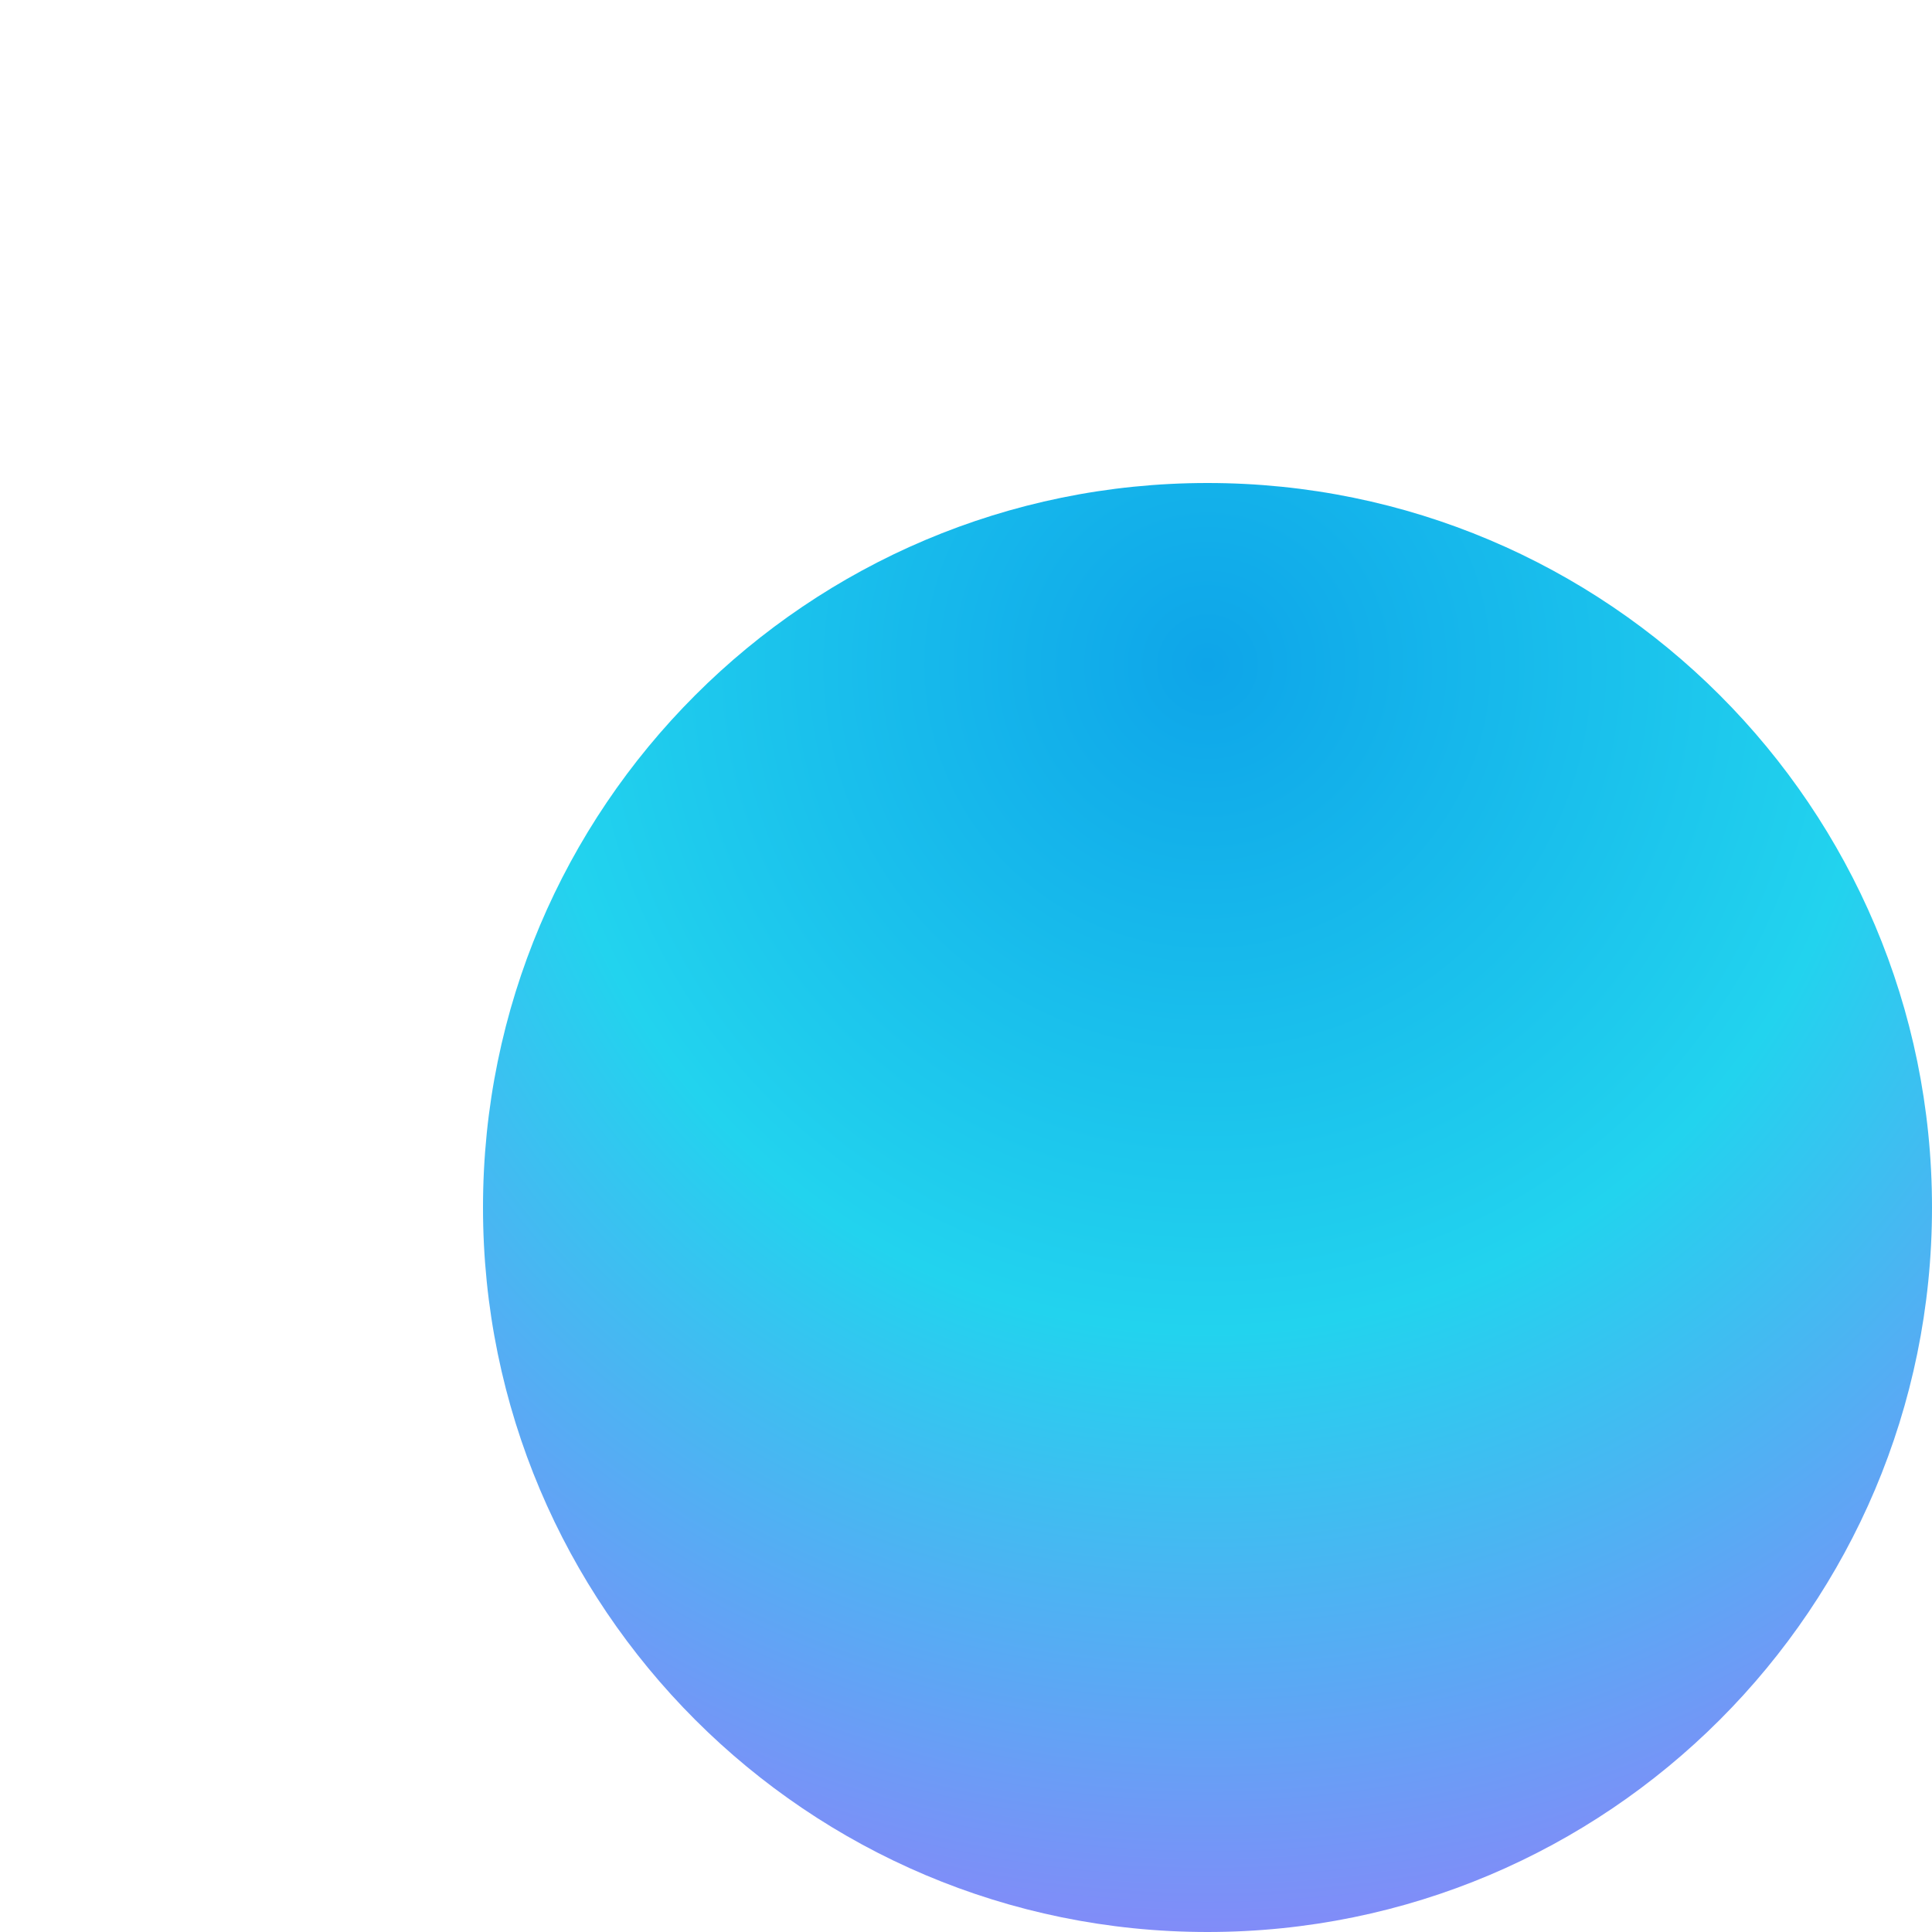
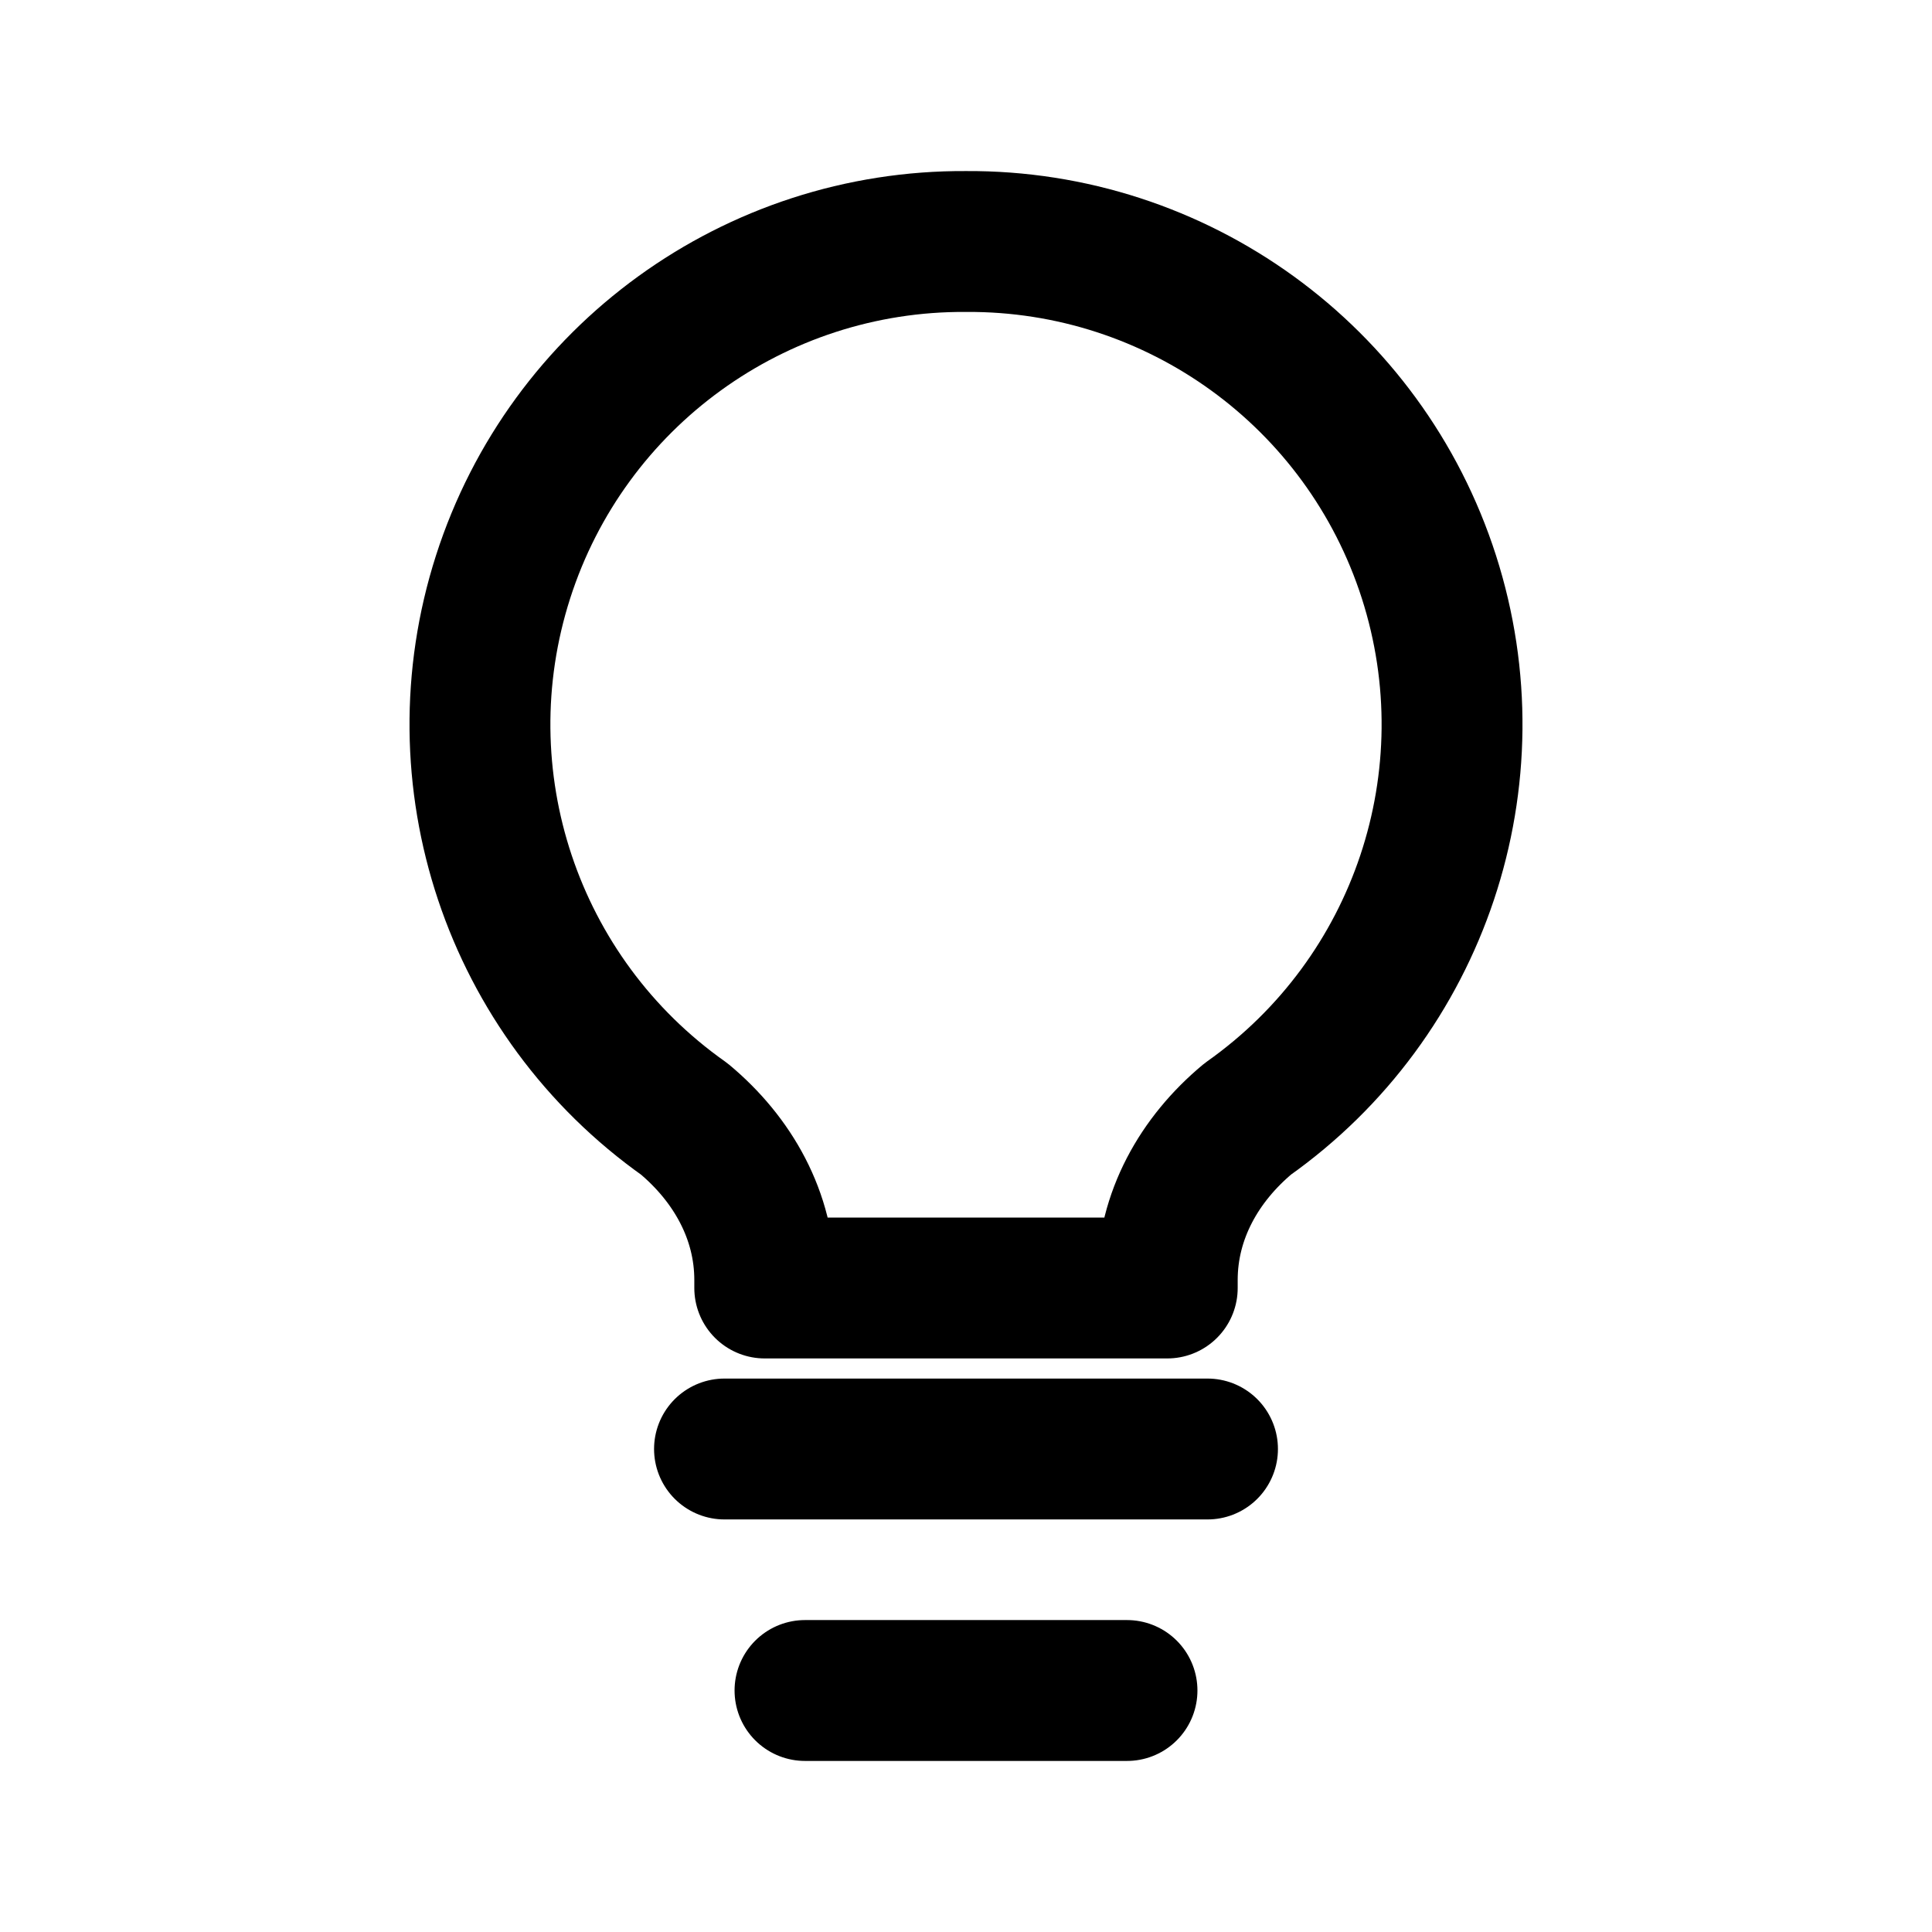
- <svg aria-hidden="true" viewBox="0 0 32 32" fill="none" class="icon">
-   <defs>
-     <radialGradient cx="0" cy="0" r="1" gradientUnits="userSpaceOnUse" id=":S6:-gradient" gradientTransform="matrix(0 21 -21 0 20 11)">
-       <stop stop-color="#0EA5E9" />
-       <stop stop-color="#22D3EE" offset=".527" />
-       <stop stop-color="#818CF8" offset="1" />
-     </radialGradient>
-   </defs>
-   <g>
-     <circle cx="20" cy="20" r="12" fill="url(#:S6:-gradient)" />
-     <path fill-rule="evenodd" clip-rule="evenodd" d="M20 24.995c0-1.855 1.094-3.501 2.427-4.792C24.61 18.087 26 15.07 26 12.231 26 7.133 21.523 3 16 3S6 7.133 6 12.23c0 2.84 1.389 5.857 3.573 7.973C10.906 21.494 12 23.14 12 24.995V27a2 2 0 0 0 2 2h4a2 2 0 0 0 2-2v-2.005Z" class="fill-bg" fill-opacity="0.5" />
-     <path d="M25 12.23c0 2.536-1.254 5.303-3.269 7.255l1.391 1.436c2.354-2.28 3.878-5.547 3.878-8.69h-2ZM16 4c5.047 0 9 3.759 9 8.23h2C27 6.508 21.998 2 16 2v2Zm-9 8.23C7 7.76 10.953 4 16 4V2C10.002 2 5 6.507 5 12.23h2Zm3.269 7.255C8.254 17.533 7 14.766 7 12.23H5c0 3.143 1.523 6.41 3.877 8.69l1.392-1.436ZM13 27v-2.005h-2V27h2Zm1 1a1 1 0 0 1-1-1h-2a3 3 0 0 0 3 3v-2Zm4 0h-4v2h4v-2Zm1-1a1 1 0 0 1-1 1v2a3 3 0 0 0 3-3h-2Zm0-2.005V27h2v-2.005h-2ZM8.877 20.921C10.132 22.136 11 23.538 11 24.995h2c0-2.253-1.32-4.143-2.731-5.51L8.877 20.92Zm12.854-1.436C20.32 20.852 19 22.742 19 24.995h2c0-1.457.869-2.859 2.122-4.074l-1.391-1.436Z" class="fill-fg" />
-     <path d="M20 26a1 1 0 1 0 0-2v2Zm-8-2a1 1 0 1 0 0 2v-2Zm2 0h-2v2h2v-2Zm1 1V13.5h-2V25h2Zm-5-11.5v1h2v-1h-2Zm3.5 4.5h5v-2h-5v2Zm8.5-3.5v-1h-2v1h2ZM20 24h-2v2h2v-2Zm-2 0h-4v2h4v-2Zm-1-10.5V25h2V13.5h-2Zm2.5-2.5a2.5 2.5 0 0 0-2.5 2.5h2a.5.5 0 0 1 .5-.5v-2Zm2.5 2.5a2.5 2.5 0 0 0-2.5-2.5v2a.5.5 0 0 1 .5.5h2ZM18.5 18a3.5 3.5 0 0 0 3.5-3.5h-2a1.5 1.5 0 0 1-1.5 1.5v2ZM10 14.5a3.5 3.5 0 0 0 3.5 3.5v-2a1.5 1.5 0 0 1-1.5-1.5h-2Zm2.5-3.5a2.5 2.5 0 0 0-2.5 2.5h2a.5.5 0 0 1 .5-.5v-2Zm2.5 2.5a2.5 2.5 0 0 0-2.5-2.5v2a.5.5 0 0 1 .5.5h2Z" class="fill-fg" />
-   </g>
+ <svg aria-hidden="true" viewBox="0 0 24 24" fill="none" stroke="currentColor" stroke-width="1.75" stroke-linecap="round" stroke-linejoin="round" class="icon">
+   <path d="M9 18h6M10 21h4" />
+   <path d="M12 3a6 6 0 0 0-3.5 10.9c.6.5 1 1.2 1 2V16h5v-.1c0-.8.4-1.5 1-2A6 6 0 0 0 12 3z" />
</svg>
